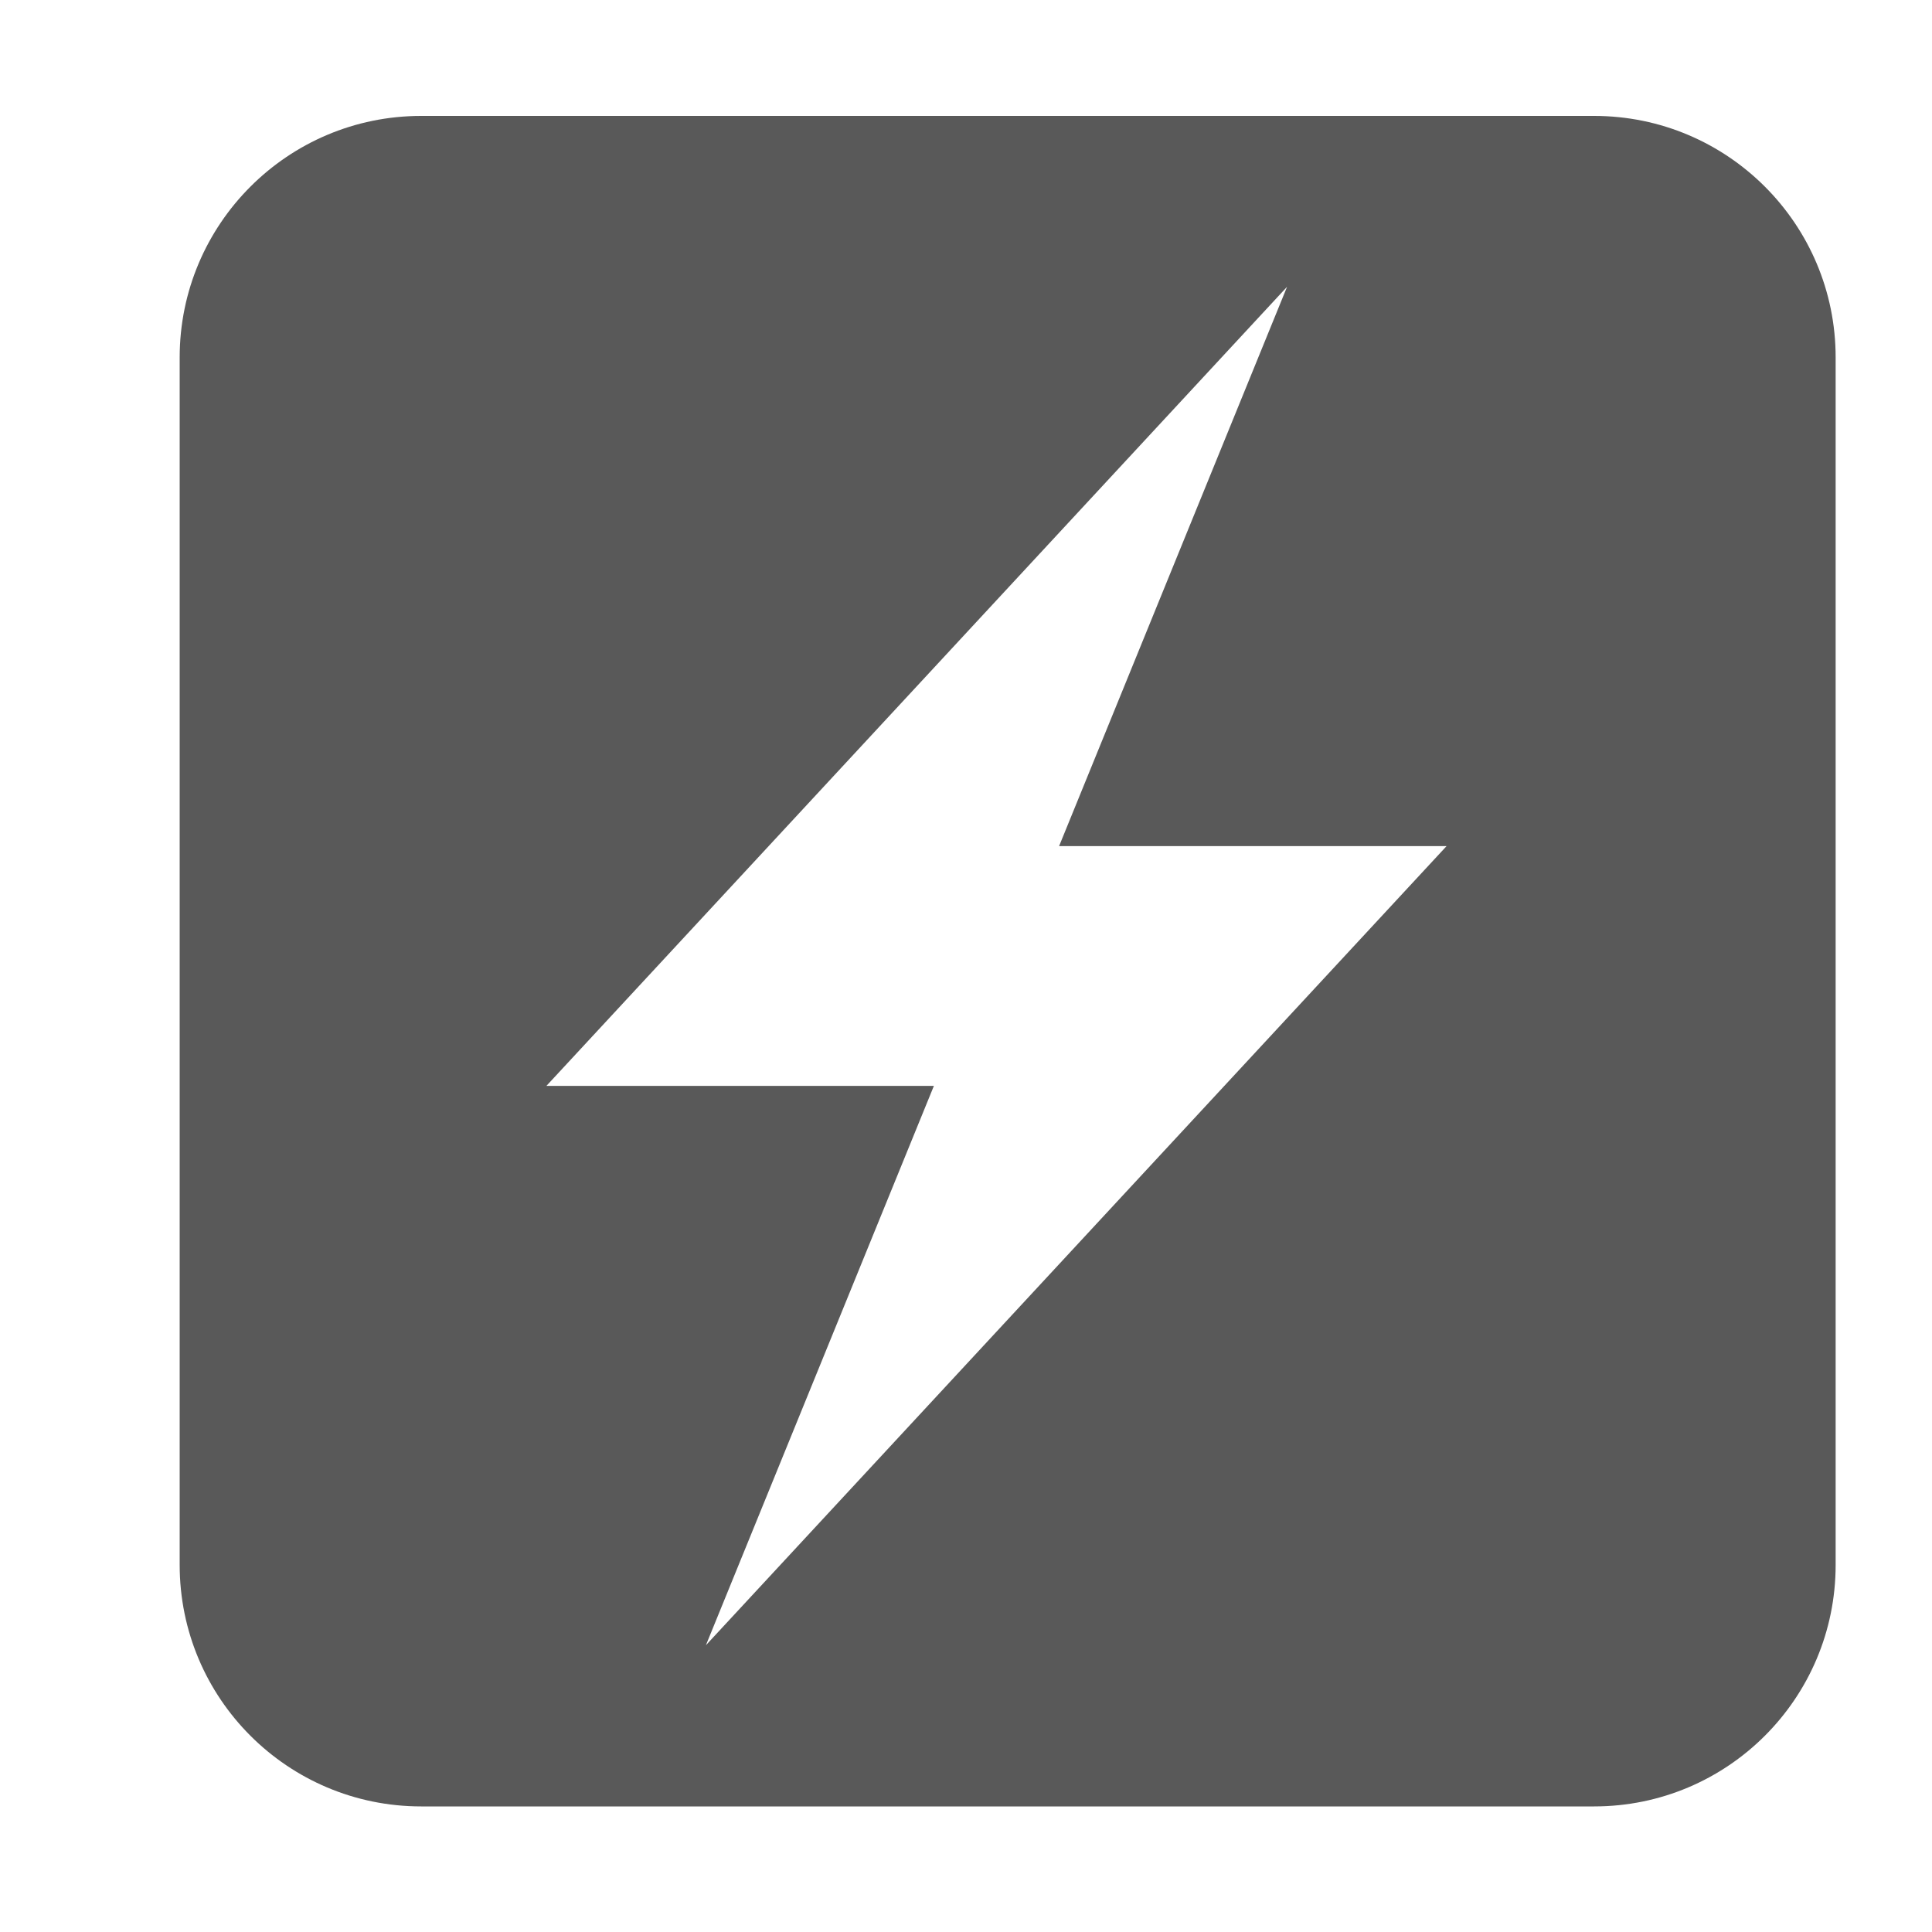
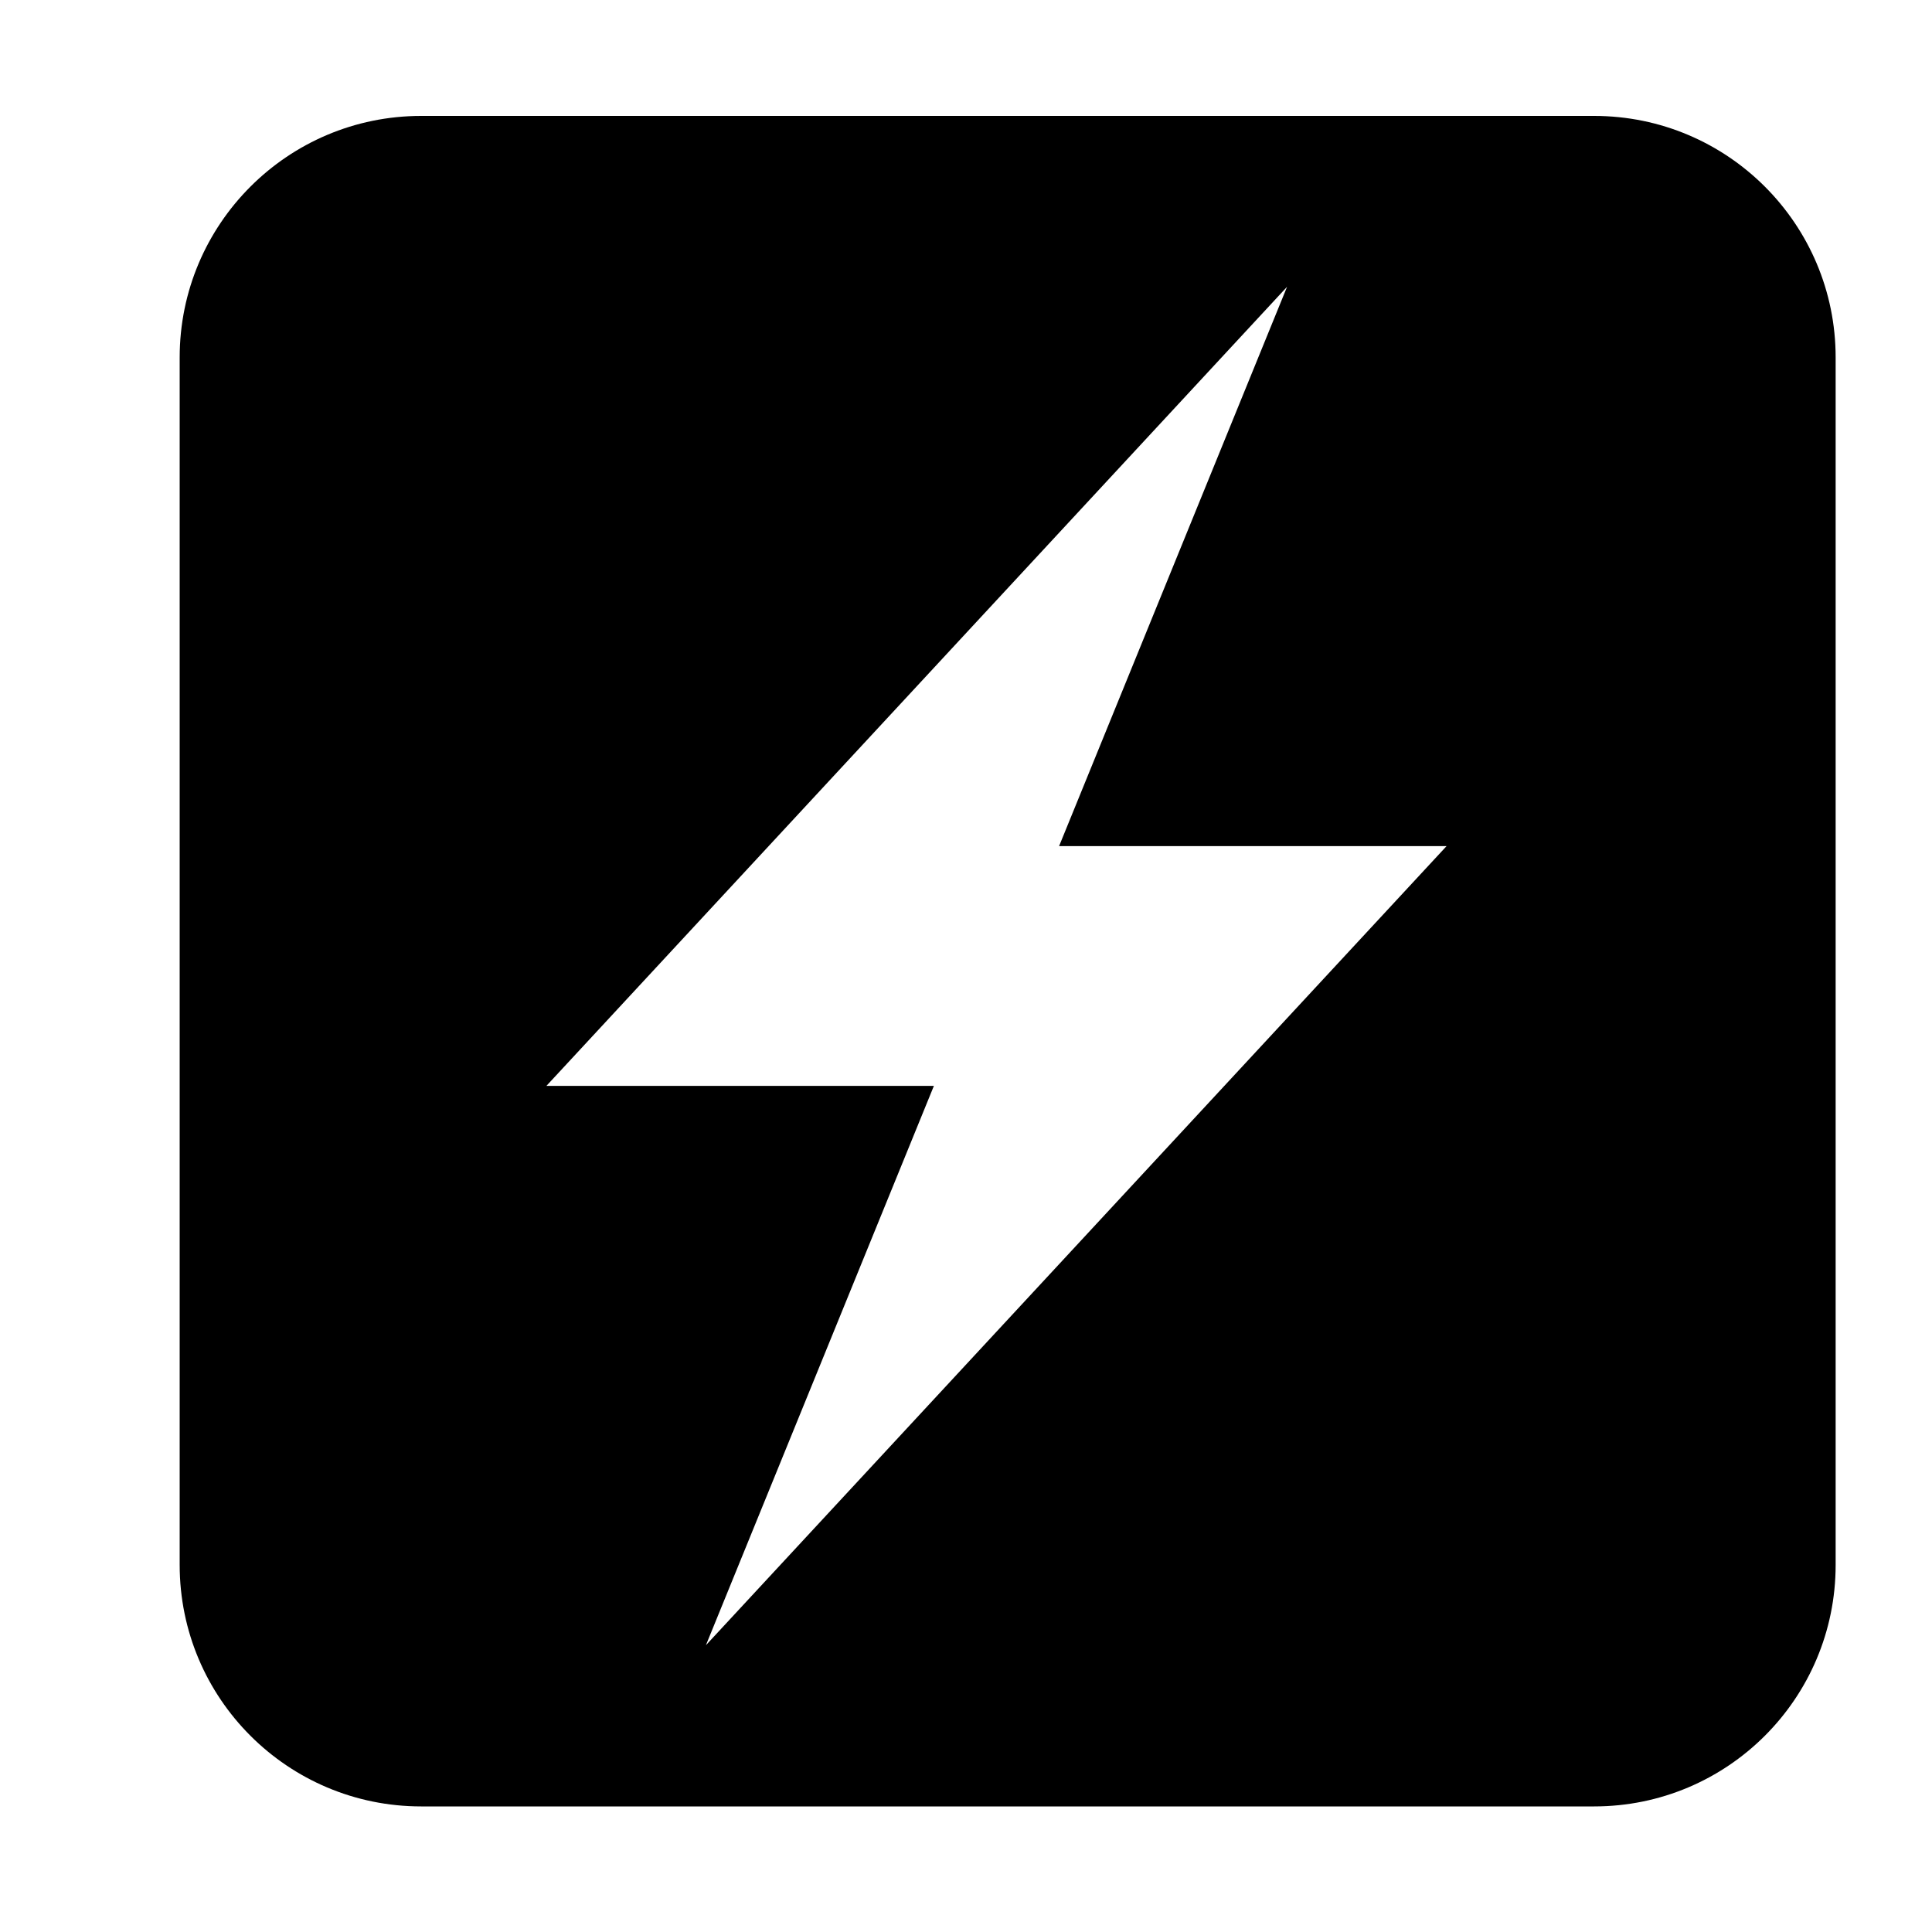
- <svg xmlns="http://www.w3.org/2000/svg" width="1em" height="1em">
-   <g id="stackblitz">
-     <svg x="50%" y="50%" width="1em" height="1em" overflow="visible" viewBox="0 0 16 16">
-       <svg x="-8" y="-8">
-         <path fill-rule="evenodd" clip-rule="evenodd" d="M3.488 0.96C2.383 0.96 1.488 1.856 1.488 2.96V12.96C1.488 14.065 2.383 14.96 3.488 14.96H13.202C14.307 14.96 15.202 14.065 15.202 12.96V2.96C15.202 1.856 14.307 0.96 13.202 0.96H3.488ZM7.734 8.993H4.525L10.659 2.375L8.771 7.007H11.98L5.846 13.625L7.734 8.993Z" fill="currentColor" fill-opacity="0.65" />
-       </svg>
-     </svg>
-   </g>
+ <svg xmlns="http://www.w3.org/2000/svg" width="1em" height="1em" viewBox="0 0 16 16">
+   <path d="M3.488 0.96C2.383 0.96 1.488 1.856 1.488 2.96V12.96C1.488 14.065 2.383 14.96 3.488 14.96H13.202C14.307 14.96 15.202 14.065 15.202 12.96V2.96C15.202 1.856 14.307 0.96 13.202 0.96H3.488ZM7.734 8.993H4.525L10.659 2.375L8.771 7.007H11.98L5.846 13.625L7.734 8.993Z" fill="currentColor" />
</svg>
